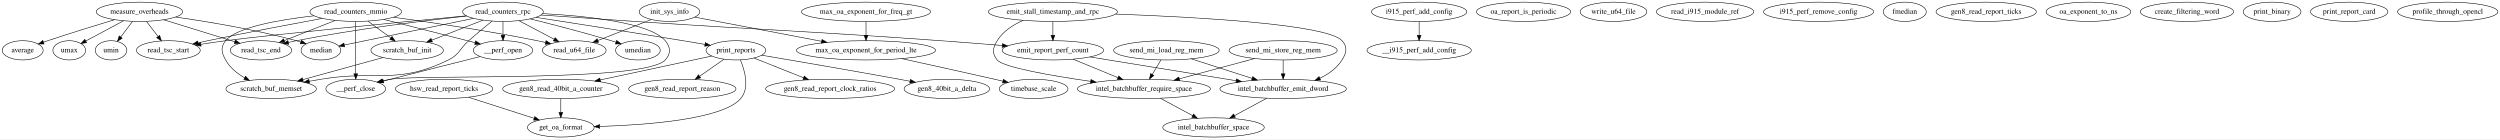
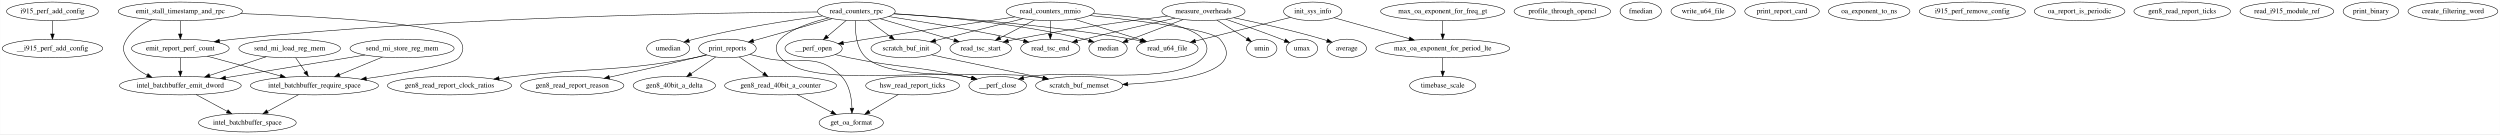
- <svg xmlns="http://www.w3.org/2000/svg" width="4669pt" height="260pt" viewBox="0.00 0.00 4668.94 260.00">
+ <svg xmlns="http://www.w3.org/2000/svg" width="4848pt" height="260pt" viewBox="0.00 0.00 4847.58 260.00">
  <g id="graph0" class="graph" transform="scale(1 1) rotate(0) translate(4 256)">
-     <polygon fill="white" stroke="none" points="-4,4 -4,-256 4664.94,-256 4664.94,4 -4,4" />
+     <polygon fill="white" stroke="none" points="-4,4 -4,-256 4843.58,-256 4843.58,4 -4,4" />
    <g id="node1" class="node">
-       <ellipse fill="none" stroke="black" cx="935.347" cy="-234" rx="75.287" ry="18" />
-       <text text-anchor="middle" x="935.347" y="-230.3" font-family="Times,serif" font-size="14.00">read_counters_rpc</text>
+       <ellipse fill="none" stroke="black" cx="97.491" cy="-234" rx="89.084" ry="18" />
+       <text text-anchor="middle" x="97.491" y="-230.3" font-family="Times,serif" font-size="14.00">i915_perf_add_config</text>
    </g>
    <g id="node2" class="node">
-       <ellipse fill="none" stroke="black" cx="310.347" cy="-162" rx="59.59" ry="18" />
-       <text text-anchor="middle" x="310.347" y="-158.3" font-family="Times,serif" font-size="14.00">read_tsc_start</text>
+       <ellipse fill="none" stroke="black" cx="97.491" cy="-162" rx="97.483" ry="18" />
+       <text text-anchor="middle" x="97.491" y="-158.3" font-family="Times,serif" font-size="14.00">__i915_perf_add_config</text>
    </g>
    <g id="edge1" class="edge">
-       <path fill="none" stroke="black" d="M866.79,-226.464C746.593,-214.925 502.505,-191.113 417.347,-180 402.42,-178.052 386.368,-175.661 371.355,-173.293" />
-       <polygon fill="black" stroke="black" points="371.58,-169.785 361.153,-171.664 370.476,-176.697 371.58,-169.785" />
+       <path fill="none" stroke="black" d="M97.491,-215.697C97.491,-207.983 97.491,-198.712 97.491,-190.112" />
+       <polygon fill="black" stroke="black" points="100.991,-190.104 97.491,-180.104 93.991,-190.104 100.991,-190.104" />
    </g>
    <g id="node3" class="node">
-       <ellipse fill="none" stroke="black" cx="660.347" cy="-90" rx="55.79" ry="18" />
-       <text text-anchor="middle" x="660.347" y="-86.3" font-family="Times,serif" font-size="14.00">__perf_close</text>
+       <ellipse fill="none" stroke="black" cx="605.491" cy="-90" rx="124.278" ry="18" />
+       <text text-anchor="middle" x="605.491" y="-86.3" font-family="Times,serif" font-size="14.00">intel_batchbuffer_require_space</text>
+     </g>
+     <g id="node4" class="node">
+       <ellipse fill="none" stroke="black" cx="475.491" cy="-18" rx="94.783" ry="18" />
+       <text text-anchor="middle" x="475.491" y="-14.3" font-family="Times,serif" font-size="14.00">intel_batchbuffer_space</text>
    </g>
    <g id="edge2" class="edge">
-       <path fill="none" stroke="black" d="M1009.71,-230.596C1089.82,-226.255 1209.7,-214.088 1238.35,-180 1248.64,-167.75 1249.26,-155.703 1238.35,-144 1199.38,-102.205 781.73,-117.269 725.347,-108 720.367,-107.181 715.214,-106.154 710.088,-105.011" />
-       <polygon fill="black" stroke="black" points="710.855,-101.596 700.318,-102.698 709.242,-108.408 710.855,-101.596" />
-     </g>
-     <g id="node4" class="node">
-       <ellipse fill="none" stroke="black" cx="595.347" cy="-162" rx="37.093" ry="18" />
-       <text text-anchor="middle" x="595.347" y="-158.3" font-family="Times,serif" font-size="14.00">median</text>
+       <path fill="none" stroke="black" d="M574.683,-72.411C556.664,-62.708 533.743,-50.366 514.475,-39.992" />
+       <polygon fill="black" stroke="black" points="516.094,-36.888 505.63,-35.228 512.775,-43.051 516.094,-36.888" />
+     </g>
+     <g id="node5" class="node">
+       <ellipse fill="none" stroke="black" cx="1509.49" cy="-90" rx="108.581" ry="18" />
+       <text text-anchor="middle" x="1509.49" y="-86.3" font-family="Times,serif" font-size="14.00">gen8_read_40bit_a_counter</text>
+     </g>
+     <g id="node6" class="node">
+       <ellipse fill="none" stroke="black" cx="1646.49" cy="-18" rx="62.289" ry="18" />
+       <text text-anchor="middle" x="1646.49" y="-14.3" font-family="Times,serif" font-size="14.00">get_oa_format</text>
    </g>
    <g id="edge3" class="edge">
-       <path fill="none" stroke="black" d="M880.342,-221.675C813.045,-207.82 700.488,-184.647 638.891,-171.965" />
-       <polygon fill="black" stroke="black" points="639.594,-168.536 629.094,-169.948 638.182,-175.393 639.594,-168.536" />
-     </g>
-     <g id="node5" class="node">
-       <ellipse fill="none" stroke="black" cx="1068.35" cy="-162" rx="59.59" ry="18" />
-       <text text-anchor="middle" x="1068.35" y="-158.3" font-family="Times,serif" font-size="14.00">read_u64_file</text>
+       <path fill="none" stroke="black" d="M1541.27,-72.765C1561.23,-62.562 1587.11,-49.339 1608.21,-38.559" />
+       <polygon fill="black" stroke="black" points="1609.92,-41.619 1617.23,-33.952 1606.73,-35.386 1609.92,-41.619" />
+     </g>
+     <g id="node7" class="node">
+       <ellipse fill="none" stroke="black" cx="1752.49" cy="-162" rx="67.688" ry="18" />
+       <text text-anchor="middle" x="1752.49" y="-158.3" font-family="Times,serif" font-size="14.00">scratch_buf_init</text>
+     </g>
+     <g id="node8" class="node">
+       <ellipse fill="none" stroke="black" cx="2088.49" cy="-90" rx="84.485" ry="18" />
+       <text text-anchor="middle" x="2088.49" y="-86.3" font-family="Times,serif" font-size="14.00">scratch_buf_memset</text>
    </g>
    <g id="edge4" class="edge">
-       <path fill="none" stroke="black" d="M965.194,-217.291C984.675,-207.038 1010.26,-193.573 1031.07,-182.618" />
-       <polygon fill="black" stroke="black" points="1032.75,-185.692 1039.97,-177.938 1029.49,-179.498 1032.75,-185.692" />
-     </g>
-     <g id="node6" class="node">
-       <ellipse fill="none" stroke="black" cx="1187.35" cy="-162" rx="41.693" ry="18" />
-       <text text-anchor="middle" x="1187.35" y="-158.3" font-family="Times,serif" font-size="14.00">umedian</text>
+       <path fill="none" stroke="black" d="M1802.34,-149.708C1811.05,-147.776 1820.03,-145.809 1828.49,-144 1892.93,-130.227 1966.52,-115.3 2018.93,-104.808" />
+       <polygon fill="black" stroke="black" points="2019.67,-108.229 2028.79,-102.836 2018.3,-101.365 2019.67,-108.229" />
+     </g>
+     <g id="node9" class="node">
+       <ellipse fill="none" stroke="black" cx="345.491" cy="-90" rx="118.079" ry="18" />
+       <text text-anchor="middle" x="345.491" y="-86.3" font-family="Times,serif" font-size="14.00">intel_batchbuffer_emit_dword</text>
    </g>
    <g id="edge5" class="edge">
-       <path fill="none" stroke="black" d="M986.265,-220.706C1027.28,-210.548 1086.31,-195.351 1137.35,-180 1140.28,-179.117 1143.3,-178.175 1146.34,-177.205" />
-       <polygon fill="black" stroke="black" points="1147.57,-180.483 1155.98,-174.044 1145.39,-173.831 1147.57,-180.483" />
-     </g>
-     <g id="node7" class="node">
-       <ellipse fill="none" stroke="black" cx="1962.35" cy="-162" rx="94.783" ry="18" />
-       <text text-anchor="middle" x="1962.35" y="-158.3" font-family="Times,serif" font-size="14.00">emit_report_perf_count</text>
+       <path fill="none" stroke="black" d="M375.971,-72.588C393.981,-62.89 416.973,-50.51 436.32,-40.092" />
+       <polygon fill="black" stroke="black" points="438.058,-43.132 445.203,-35.309 434.739,-36.968 438.058,-43.132" />
+     </g>
+     <g id="node10" class="node">
+       <ellipse fill="none" stroke="black" cx="2329.49" cy="-234" rx="80.686" ry="18" />
+       <text text-anchor="middle" x="2329.49" y="-230.3" font-family="Times,serif" font-size="14.00">measure_overheads</text>
+     </g>
+     <g id="node11" class="node">
+       <ellipse fill="none" stroke="black" cx="1897.49" cy="-162" rx="59.59" ry="18" />
+       <text text-anchor="middle" x="1897.49" y="-158.3" font-family="Times,serif" font-size="14.00">read_tsc_start</text>
    </g>
    <g id="edge6" class="edge">
-       <path fill="none" stroke="black" d="M1006.36,-227.951C1055.27,-224.504 1121.74,-219.877 1180.35,-216 1434.52,-199.184 1498.28,-198.277 1752.35,-180 1790.11,-177.283 1831.67,-173.984 1867.79,-171.017" />
-       <polygon fill="black" stroke="black" points="1868.14,-174.5 1877.82,-170.19 1867.57,-167.524 1868.14,-174.5" />
-     </g>
-     <g id="node8" class="node">
-       <ellipse fill="none" stroke="black" cx="756.347" cy="-162" rx="67.688" ry="18" />
-       <text text-anchor="middle" x="756.347" y="-158.3" font-family="Times,serif" font-size="14.00">scratch_buf_init</text>
+       <path fill="none" stroke="black" d="M2259.9,-224.868C2186.58,-215.827 2067.9,-199.848 1966.49,-180 1961.47,-179.018 1956.27,-177.909 1951.08,-176.739" />
+       <polygon fill="black" stroke="black" points="1951.68,-173.286 1941.15,-174.432 1950.1,-180.104 1951.68,-173.286" />
+     </g>
+     <g id="node12" class="node">
+       <ellipse fill="none" stroke="black" cx="2442.49" cy="-162" rx="29.497" ry="18" />
+       <text text-anchor="middle" x="2442.49" y="-158.3" font-family="Times,serif" font-size="14.00">umin</text>
    </g>
    <g id="edge7" class="edge">
-       <path fill="none" stroke="black" d="M897.822,-218.326C870.099,-207.484 832.193,-192.661 802.595,-181.086" />
-       <polygon fill="black" stroke="black" points="803.491,-177.678 792.903,-177.296 800.941,-184.198 803.491,-177.678" />
-     </g>
-     <g id="node9" class="node">
-       <ellipse fill="none" stroke="black" cx="935.347" cy="-162" rx="55.491" ry="18" />
-       <text text-anchor="middle" x="935.347" y="-158.3" font-family="Times,serif" font-size="14.00">__perf_open</text>
+       <path fill="none" stroke="black" d="M2355.42,-216.941C2372.84,-206.148 2395.81,-191.916 2413.79,-180.781" />
+       <polygon fill="black" stroke="black" points="2416.02,-183.517 2422.68,-175.275 2412.33,-177.566 2416.02,-183.517" />
+     </g>
+     <g id="node13" class="node">
+       <ellipse fill="none" stroke="black" cx="2144.49" cy="-162" rx="37.093" ry="18" />
+       <text text-anchor="middle" x="2144.49" y="-158.3" font-family="Times,serif" font-size="14.00">median</text>
    </g>
    <g id="edge8" class="edge">
-       <path fill="none" stroke="black" d="M935.347,-215.697C935.347,-207.983 935.347,-198.712 935.347,-190.112" />
-       <polygon fill="black" stroke="black" points="938.847,-190.104 935.347,-180.104 931.847,-190.104 938.847,-190.104" />
-     </g>
-     <g id="node10" class="node">
-       <ellipse fill="none" stroke="black" cx="502.347" cy="-90" rx="84.485" ry="18" />
-       <text text-anchor="middle" x="502.347" y="-86.3" font-family="Times,serif" font-size="14.00">scratch_buf_memset</text>
+       <path fill="none" stroke="black" d="M2290.26,-218.155C2258.48,-206.132 2213.99,-189.296 2182.54,-177.395" />
+       <polygon fill="black" stroke="black" points="2183.41,-173.983 2172.82,-173.717 2180.93,-180.53 2183.41,-173.983" />
+     </g>
+     <g id="node14" class="node">
+       <ellipse fill="none" stroke="black" cx="2520.49" cy="-162" rx="30.595" ry="18" />
+       <text text-anchor="middle" x="2520.49" y="-158.3" font-family="Times,serif" font-size="14.00">umax</text>
    </g>
    <g id="edge9" class="edge">
-       <path fill="none" stroke="black" d="M914.878,-216.63C902.17,-206.325 885.6,-192.628 871.347,-180 853.933,-164.572 854.252,-154.208 833.347,-144 737.214,-97.058 700.867,-125.621 595.347,-108 588.279,-106.82 580.917,-105.548 573.567,-104.249" />
-       <polygon fill="black" stroke="black" points="574.04,-100.779 563.581,-102.469 572.811,-107.67 574.04,-100.779" />
-     </g>
-     <g id="node11" class="node">
-       <ellipse fill="none" stroke="black" cx="483.347" cy="-162" rx="57.391" ry="18" />
-       <text text-anchor="middle" x="483.347" y="-158.3" font-family="Times,serif" font-size="14.00">read_tsc_end</text>
+       <path fill="none" stroke="black" d="M2372.72,-218.652C2403.06,-208.381 2444.48,-193.955 2480.49,-180 2482.69,-179.149 2484.94,-178.252 2487.21,-177.334" />
+       <polygon fill="black" stroke="black" points="2488.58,-180.557 2496.48,-173.5 2485.9,-174.088 2488.58,-180.557" />
+     </g>
+     <g id="node15" class="node">
+       <ellipse fill="none" stroke="black" cx="2607.49" cy="-162" rx="38.194" ry="18" />
+       <text text-anchor="middle" x="2607.49" y="-158.3" font-family="Times,serif" font-size="14.00">average</text>
    </g>
    <g id="edge10" class="edge">
-       <path fill="none" stroke="black" d="M867.317,-226.068C789.896,-217.622 659.853,-201.743 549.347,-180 544.59,-179.064 539.666,-177.992 534.749,-176.852" />
-       <polygon fill="black" stroke="black" points="535.265,-173.377 524.724,-174.438 533.626,-180.182 535.265,-173.377" />
-     </g>
-     <g id="node12" class="node">
-       <ellipse fill="none" stroke="black" cx="1370.35" cy="-162" rx="55.79" ry="18" />
-       <text text-anchor="middle" x="1370.35" y="-158.3" font-family="Times,serif" font-size="14.00">print_reports</text>
+       <path fill="none" stroke="black" d="M2388.39,-221.549C2435.37,-211.92 2502.67,-197.023 2560.49,-180 2563.39,-179.145 2566.38,-178.208 2569.37,-177.227" />
+       <polygon fill="black" stroke="black" points="2570.51,-180.535 2578.84,-173.988 2568.25,-173.911 2570.51,-180.535" />
+     </g>
+     <g id="node16" class="node">
+       <ellipse fill="none" stroke="black" cx="2032.49" cy="-162" rx="57.391" ry="18" />
+       <text text-anchor="middle" x="2032.49" y="-158.3" font-family="Times,serif" font-size="14.00">read_tsc_end</text>
    </g>
    <g id="edge11" class="edge">
-       <path fill="none" stroke="black" d="M997.007,-223.531C1064.43,-213.118 1175.64,-195.765 1271.35,-180 1284.65,-177.809 1298.94,-175.391 1312.42,-173.084" />
-       <polygon fill="black" stroke="black" points="1313.27,-176.489 1322.53,-171.346 1312.08,-169.59 1313.27,-176.489" />
+       <path fill="none" stroke="black" d="M2274.32,-220.774C2227.46,-210.287 2158.46,-194.6 2098.49,-180 2094.1,-178.932 2089.56,-177.805 2085,-176.66" />
+       <polygon fill="black" stroke="black" points="2085.61,-173.203 2075.05,-174.14 2083.89,-179.988 2085.61,-173.203" />
+     </g>
+     <g id="node17" class="node">
+       <ellipse fill="none" stroke="black" cx="2793.49" cy="-162" rx="129.977" ry="18" />
+       <text text-anchor="middle" x="2793.49" y="-158.3" font-family="Times,serif" font-size="14.00">max_oa_exponent_for_period_lte</text>
+     </g>
+     <g id="node18" class="node">
+       <ellipse fill="none" stroke="black" cx="2793.49" cy="-90" rx="64.189" ry="18" />
+       <text text-anchor="middle" x="2793.49" y="-86.3" font-family="Times,serif" font-size="14.00">timebase_scale</text>
+     </g>
+     <g id="edge12" class="edge">
+       <path fill="none" stroke="black" d="M2793.49,-143.697C2793.49,-135.983 2793.49,-126.712 2793.49,-118.112" />
+       <polygon fill="black" stroke="black" points="2796.99,-118.104 2793.49,-108.104 2789.99,-118.104 2796.99,-118.104" />
+     </g>
+     <g id="node19" class="node">
+       <ellipse fill="none" stroke="black" cx="2541.49" cy="-234" rx="56.59" ry="18" />
+       <text text-anchor="middle" x="2541.49" y="-230.3" font-family="Times,serif" font-size="14.00">init_sys_info</text>
+     </g>
+     <g id="edge13" class="edge">
+       <path fill="none" stroke="black" d="M2582.54,-221.597C2622.04,-210.625 2682.39,-193.862 2728.43,-181.071" />
+       <polygon fill="black" stroke="black" points="2729.63,-184.373 2738.33,-178.324 2727.75,-177.628 2729.63,-184.373" />
+     </g>
+     <g id="node20" class="node">
+       <ellipse fill="none" stroke="black" cx="2259.49" cy="-162" rx="59.59" ry="18" />
+       <text text-anchor="middle" x="2259.49" y="-158.3" font-family="Times,serif" font-size="14.00">read_u64_file</text>
+     </g>
+     <g id="edge14" class="edge">
+       <path fill="none" stroke="black" d="M2498.35,-222.292C2448.82,-209.998 2367.5,-189.811 2313.73,-176.463" />
+       <polygon fill="black" stroke="black" points="2314.57,-173.066 2304.02,-174.053 2312.88,-179.859 2314.57,-173.066" />
+     </g>
+     <g id="node21" class="node">
+       <ellipse fill="none" stroke="black" cx="557.491" cy="-162" rx="98.583" ry="18" />
+       <text text-anchor="middle" x="557.491" y="-158.3" font-family="Times,serif" font-size="14.00">send_mi_load_reg_mem</text>
+     </g>
+     <g id="edge16" class="edge">
+       <path fill="none" stroke="black" d="M569.111,-144.055C574.746,-135.837 581.635,-125.791 587.896,-116.66" />
+       <polygon fill="black" stroke="black" points="590.877,-118.502 593.645,-108.275 585.104,-114.543 590.877,-118.502" />
+     </g>
+     <g id="edge15" class="edge">
+       <path fill="none" stroke="black" d="M512.012,-145.983C480.01,-135.416 436.94,-121.195 402.62,-109.863" />
+       <polygon fill="black" stroke="black" points="403.324,-106.41 392.731,-106.598 401.13,-113.057 403.324,-106.41" />
+     </g>
+     <g id="node22" class="node">
+       <ellipse fill="none" stroke="black" cx="1765.49" cy="-90" rx="90.984" ry="18" />
+       <text text-anchor="middle" x="1765.49" y="-86.3" font-family="Times,serif" font-size="14.00">hsw_read_report_ticks</text>
+     </g>
+     <g id="edge17" class="edge">
+       <path fill="none" stroke="black" d="M1737.89,-72.765C1721.17,-62.928 1699.67,-50.285 1681.73,-39.73" />
+       <polygon fill="black" stroke="black" points="1683.11,-36.48 1672.72,-34.427 1679.56,-42.514 1683.11,-36.48" />
+     </g>
+     <g id="node23" class="node">
+       <ellipse fill="none" stroke="black" cx="1406.49" cy="-162" rx="55.79" ry="18" />
+       <text text-anchor="middle" x="1406.49" y="-158.3" font-family="Times,serif" font-size="14.00">print_reports</text>
+     </g>
+     <g id="edge22" class="edge">
+       <path fill="none" stroke="black" d="M1429.35,-145.465C1443.12,-136.104 1460.9,-124.021 1476.22,-113.614" />
+       <polygon fill="black" stroke="black" points="1478.59,-116.23 1484.9,-107.714 1474.66,-110.44 1478.59,-116.23" />
+     </g>
+     <g id="edge19" class="edge">
+       <path fill="none" stroke="black" d="M1449.8,-150.452C1458.63,-148.31 1467.86,-146.077 1476.49,-144 1543.57,-127.859 1579.29,-157.36 1627.49,-108 1643.23,-91.882 1647.33,-66.106 1647.88,-46.433" />
+       <polygon fill="black" stroke="black" points="1651.38,-46.227 1647.86,-36.231 1644.38,-46.236 1651.38,-46.227" />
+     </g>
+     <g id="node24" class="node">
+       <ellipse fill="none" stroke="black" cx="867.491" cy="-90" rx="120.479" ry="18" />
+       <text text-anchor="middle" x="867.491" y="-86.3" font-family="Times,serif" font-size="14.00">gen8_read_report_clock_ratios</text>
+     </g>
+     <g id="edge18" class="edge">
+       <path fill="none" stroke="black" d="M1366.42,-149.333C1358.54,-147.329 1350.29,-145.433 1342.49,-144 1190.43,-116.069 1150.04,-126.102 996.491,-108 985.842,-106.745 974.707,-105.37 963.632,-103.964" />
+       <polygon fill="black" stroke="black" points="963.857,-100.465 953.494,-102.667 962.968,-107.408 963.857,-100.465" />
    </g>
    <g id="node25" class="node">
-       <ellipse fill="none" stroke="black" cx="2392.35" cy="-90" rx="118.079" ry="18" />
-       <text text-anchor="middle" x="2392.35" y="-86.3" font-family="Times,serif" font-size="14.00">intel_batchbuffer_emit_dword</text>
+       <ellipse fill="none" stroke="black" cx="1105.49" cy="-90" rx="100.182" ry="18" />
+       <text text-anchor="middle" x="1105.49" y="-86.3" font-family="Times,serif" font-size="14.00">gen8_read_report_reason</text>
+     </g>
+     <g id="edge20" class="edge">
+       <path fill="none" stroke="black" d="M1365.24,-149.785C1357.69,-147.805 1349.86,-145.802 1342.49,-144 1287.24,-130.49 1224.41,-116.501 1177.32,-106.289" />
+       <polygon fill="black" stroke="black" points="1178.04,-102.863 1167.53,-104.169 1176.56,-109.704 1178.04,-102.863" />
+     </g>
+     <g id="node26" class="node">
+       <ellipse fill="none" stroke="black" cx="1303.49" cy="-90" rx="79.886" ry="18" />
+       <text text-anchor="middle" x="1303.49" y="-86.3" font-family="Times,serif" font-size="14.00">gen8_40bit_a_delta</text>
+     </g>
+     <g id="edge21" class="edge">
+       <path fill="none" stroke="black" d="M1383.63,-145.465C1369.53,-135.881 1351.23,-123.442 1335.67,-112.872" />
+       <polygon fill="black" stroke="black" points="1337.6,-109.948 1327.36,-107.222 1333.66,-115.737 1337.6,-109.948" />
+     </g>
+     <g id="node27" class="node">
+       <ellipse fill="none" stroke="black" cx="775.491" cy="-162" rx="100.983" ry="18" />
+       <text text-anchor="middle" x="775.491" y="-158.3" font-family="Times,serif" font-size="14.00">send_mi_store_reg_mem</text>
+     </g>
+     <g id="edge23" class="edge">
+       <path fill="none" stroke="black" d="M737.34,-145.291C712.753,-135.167 680.562,-121.911 654.142,-111.033" />
+       <polygon fill="black" stroke="black" points="655.274,-107.714 644.695,-107.142 652.609,-114.186 655.274,-107.714" />
+     </g>
+     <g id="edge24" class="edge">
+       <path fill="none" stroke="black" d="M703.519,-149.284C629.119,-137.172 512.898,-118.252 433.178,-105.275" />
+       <polygon fill="black" stroke="black" points="433.588,-101.795 423.156,-103.643 432.464,-108.704 433.588,-101.795" />
+     </g>
+     <g id="node28" class="node">
+       <ellipse fill="none" stroke="black" cx="345.491" cy="-234" rx="120.479" ry="18" />
+       <text text-anchor="middle" x="345.491" y="-230.3" font-family="Times,serif" font-size="14.00">emit_stall_timestamp_and_rpc</text>
    </g>
    <g id="edge27" class="edge">
-       <path fill="none" stroke="black" d="M2031.71,-149.653C2043.28,-147.763 2055.15,-145.825 2066.35,-144 2147.09,-130.837 2239.09,-115.884 2304.72,-105.224" />
-       <polygon fill="black" stroke="black" points="2305.31,-108.675 2314.62,-103.617 2304.19,-101.766 2305.31,-108.675" />
-     </g>
-     <g id="node26" class="node">
-       <ellipse fill="none" stroke="black" cx="2132.35" cy="-90" rx="124.278" ry="18" />
-       <text text-anchor="middle" x="2132.35" y="-86.3" font-family="Times,serif" font-size="14.00">intel_batchbuffer_require_space</text>
+       <path fill="none" stroke="black" d="M462.579,-229.704C612.857,-224.242 857.651,-210.706 885.491,-180 896.238,-168.147 895.699,-156.321 885.491,-144 873.786,-129.871 781.632,-114.321 706.192,-103.74" />
+       <polygon fill="black" stroke="black" points="706.526,-100.253 696.14,-102.346 705.564,-107.187 706.526,-100.253" />
+     </g>
+     <g id="edge26" class="edge">
+       <path fill="none" stroke="black" d="M290.137,-217.906C271.362,-209.853 252.397,-197.797 241.491,-180 233.132,-166.357 233.132,-157.643 241.491,-144 250.652,-129.05 265.5,-118.152 281.144,-110.274" />
+       <polygon fill="black" stroke="black" points="282.811,-113.359 290.41,-105.977 279.866,-107.009 282.811,-113.359" />
+     </g>
+     <g id="node29" class="node">
+       <ellipse fill="none" stroke="black" cx="345.491" cy="-162" rx="94.783" ry="18" />
+       <text text-anchor="middle" x="345.491" y="-158.3" font-family="Times,serif" font-size="14.00">emit_report_perf_count</text>
+     </g>
+     <g id="edge25" class="edge">
+       <path fill="none" stroke="black" d="M345.491,-215.697C345.491,-207.983 345.491,-198.712 345.491,-190.112" />
+       <polygon fill="black" stroke="black" points="348.991,-190.104 345.491,-180.104 341.991,-190.104 348.991,-190.104" />
+     </g>
+     <g id="edge47" class="edge">
+       <path fill="none" stroke="black" d="M397.793,-146.919C438.601,-135.932 495.542,-120.602 539.486,-108.771" />
+       <polygon fill="black" stroke="black" points="540.474,-112.129 549.22,-106.15 538.654,-105.37 540.474,-112.129" />
+     </g>
+     <g id="edge48" class="edge">
+       <path fill="none" stroke="black" d="M345.491,-143.697C345.491,-135.983 345.491,-126.712 345.491,-118.112" />
+       <polygon fill="black" stroke="black" points="348.991,-118.104 345.491,-108.104 341.991,-118.104 348.991,-118.104" />
+     </g>
+     <g id="node30" class="node">
+       <ellipse fill="none" stroke="black" cx="1656.49" cy="-234" rx="75.287" ry="18" />
+       <text text-anchor="middle" x="1656.49" y="-230.3" font-family="Times,serif" font-size="14.00">read_counters_rpc</text>
+     </g>
+     <g id="edge30" class="edge">
+       <path fill="none" stroke="black" d="M1678.76,-216.765C1691.6,-207.4 1707.93,-195.49 1721.96,-185.261" />
+       <polygon fill="black" stroke="black" points="1724.33,-187.867 1730.35,-179.147 1720.2,-182.211 1724.33,-187.867" />
+     </g>
+     <g id="edge31" class="edge">
+       <path fill="none" stroke="black" d="M1654.75,-215.723C1653.74,-195.365 1655.59,-162.036 1675.49,-144 1728.52,-95.947 1924.7,-118.44 1995.49,-108 2002.83,-106.918 2010.48,-105.688 2018.09,-104.396" />
+       <polygon fill="black" stroke="black" points="2018.8,-107.825 2028.06,-102.669 2017.61,-100.928 2018.8,-107.825" />
+     </g>
+     <g id="edge38" class="edge">
+       <path fill="none" stroke="black" d="M1702.39,-219.669C1743.44,-207.745 1803.54,-190.29 1846.17,-177.908" />
+       <polygon fill="black" stroke="black" points="1847.16,-181.262 1855.79,-175.112 1845.21,-174.54 1847.16,-181.262" />
+     </g>
+     <g id="edge34" class="edge">
+       <path fill="none" stroke="black" d="M1729.77,-229.48C1818.21,-224.03 1970.96,-210.76 2098.49,-180 2101.46,-179.284 2104.5,-178.436 2107.53,-177.506" />
+       <polygon fill="black" stroke="black" points="2108.71,-180.802 2117.09,-174.32 2106.49,-174.161 2108.71,-180.802" />
+     </g>
+     <g id="edge29" class="edge">
+       <path fill="none" stroke="black" d="M1719.13,-223.849C1781.95,-214.306 1881.33,-198.215 1966.49,-180 1971.16,-179.001 1976,-177.894 1980.84,-176.738" />
+       <polygon fill="black" stroke="black" points="1981.84,-180.097 1990.72,-174.316 1980.17,-173.299 1981.84,-180.097" />
+     </g>
+     <g id="edge32" class="edge">
+       <path fill="none" stroke="black" d="M1729.05,-229.089C1832.19,-222.785 2026.83,-208.136 2190.49,-180 2195.81,-179.086 2201.33,-177.987 2206.82,-176.794" />
+       <polygon fill="black" stroke="black" points="2207.65,-180.194 2216.63,-174.565 2206.1,-173.369 2207.65,-180.194" />
    </g>
    <g id="edge28" class="edge">
-       <path fill="none" stroke="black" d="M2000.08,-145.465C2024.73,-135.313 2057.17,-121.957 2083.75,-111.012" />
-       <polygon fill="black" stroke="black" points="2085.33,-114.143 2093.25,-107.099 2082.67,-107.67 2085.33,-114.143" />
-     </g>
-     <g id="edge13" class="edge">
-       <path fill="none" stroke="black" d="M711.229,-148.566C669.526,-137.073 607.288,-119.921 561.595,-107.328" />
-       <polygon fill="black" stroke="black" points="562.389,-103.917 551.818,-104.634 560.529,-110.665 562.389,-103.917" />
-     </g>
-     <g id="edge12" class="edge">
-       <path fill="none" stroke="black" d="M892.686,-150.347C850.237,-139.721 783.252,-122.879 725.347,-108 721.036,-106.892 716.566,-105.737 712.081,-104.573" />
-       <polygon fill="black" stroke="black" points="712.851,-101.157 702.292,-102.027 711.088,-107.932 712.851,-101.157" />
-     </g>
-     <g id="node14" class="node">
-       <ellipse fill="none" stroke="black" cx="1043.35" cy="-18" rx="62.289" ry="18" />
-       <text text-anchor="middle" x="1043.35" y="-14.3" font-family="Times,serif" font-size="14.00">get_oa_format</text>
-     </g>
-     <g id="edge25" class="edge">
-       <path fill="none" stroke="black" d="M1378.67,-144.063C1387.01,-124.348 1396.4,-91.952 1379.35,-72 1346.18,-33.189 1204.54,-22.627 1116.08,-19.86" />
-       <polygon fill="black" stroke="black" points="1115.93,-16.354 1105.84,-19.566 1115.73,-23.351 1115.93,-16.354" />
-     </g>
-     <g id="node19" class="node">
-       <ellipse fill="none" stroke="black" cx="1270.35" cy="-90" rx="100.182" ry="18" />
-       <text text-anchor="middle" x="1270.35" y="-86.3" font-family="Times,serif" font-size="14.00">gen8_read_report_reason</text>
-     </g>
-     <g id="edge21" class="edge">
-       <path fill="none" stroke="black" d="M1348.15,-145.465C1334.78,-136.104 1317.52,-124.021 1302.65,-113.614" />
-       <polygon fill="black" stroke="black" points="1304.42,-110.581 1294.22,-107.714 1300.41,-116.316 1304.42,-110.581" />
-     </g>
-     <g id="node20" class="node">
-       <ellipse fill="none" stroke="black" cx="1546.35" cy="-90" rx="120.479" ry="18" />
-       <text text-anchor="middle" x="1546.35" y="-86.3" font-family="Times,serif" font-size="14.00">gen8_read_report_clock_ratios</text>
-     </g>
-     <g id="edge22" class="edge">
-       <path fill="none" stroke="black" d="M1404.28,-147.503C1430.51,-137.071 1467.2,-122.478 1496.73,-110.735" />
-       <polygon fill="black" stroke="black" points="1498.04,-113.98 1506.04,-107.032 1495.45,-107.476 1498.04,-113.98" />
-     </g>
-     <g id="node21" class="node">
-       <ellipse fill="none" stroke="black" cx="1764.35" cy="-90" rx="79.886" ry="18" />
-       <text text-anchor="middle" x="1764.35" y="-86.3" font-family="Times,serif" font-size="14.00">gen8_40bit_a_delta</text>
-     </g>
-     <g id="edge23" class="edge">
-       <path fill="none" stroke="black" d="M1418.73,-152.849C1478.91,-142.65 1584.8,-124.513 1675.35,-108 1681.9,-106.805 1688.71,-105.541 1695.53,-104.263" />
-       <polygon fill="black" stroke="black" points="1696.31,-107.678 1705.49,-102.386 1695.01,-100.799 1696.31,-107.678" />
-     </g>
-     <g id="node22" class="node">
-       <ellipse fill="none" stroke="black" cx="1043.35" cy="-90" rx="108.581" ry="18" />
-       <text text-anchor="middle" x="1043.35" y="-86.3" font-family="Times,serif" font-size="14.00">gen8_read_40bit_a_counter</text>
-     </g>
-     <g id="edge24" class="edge">
-       <path fill="none" stroke="black" d="M1325.22,-151.34C1271.5,-139.841 1181.04,-120.477 1117.11,-106.79" />
-       <polygon fill="black" stroke="black" points="1117.6,-103.315 1107.08,-104.644 1116.13,-110.16 1117.6,-103.315" />
-     </g>
-     <g id="node13" class="node">
-       <ellipse fill="none" stroke="black" cx="825.347" cy="-90" rx="90.984" ry="18" />
-       <text text-anchor="middle" x="825.347" y="-86.3" font-family="Times,serif" font-size="14.00">hsw_read_report_ticks</text>
-     </g>
-     <g id="edge14" class="edge">
-       <path fill="none" stroke="black" d="M871.047,-74.326C906.92,-62.807 956.792,-46.793 993.653,-34.957" />
-       <polygon fill="black" stroke="black" points="994.753,-38.279 1003.2,-31.89 992.613,-31.615 994.753,-38.279" />
-     </g>
-     <g id="node15" class="node">
-       <ellipse fill="none" stroke="black" cx="256.347" cy="-234" rx="80.686" ry="18" />
-       <text text-anchor="middle" x="256.347" y="-230.3" font-family="Times,serif" font-size="14.00">measure_overheads</text>
-     </g>
-     <g id="edge16" class="edge">
-       <path fill="none" stroke="black" d="M269.418,-216.055C275.919,-207.629 283.902,-197.28 291.087,-187.966" />
-       <polygon fill="black" stroke="black" points="294.058,-189.845 297.395,-179.789 288.516,-185.569 294.058,-189.845" />
-     </g>
-     <g id="edge17" class="edge">
-       <path fill="none" stroke="black" d="M324.006,-224.195C383.878,-215.593 473.296,-200.759 549.347,-180 552.119,-179.243 554.959,-178.391 557.802,-177.481" />
-       <polygon fill="black" stroke="black" points="559.042,-180.756 567.381,-174.22 556.787,-174.129 559.042,-180.756" />
-     </g>
-     <g id="edge18" class="edge">
-       <path fill="none" stroke="black" d="M301.738,-219.003C340.145,-207.159 395.062,-190.224 434.436,-178.083" />
-       <polygon fill="black" stroke="black" points="435.567,-181.396 444.092,-175.105 433.504,-174.707 435.567,-181.396" />
-     </g>
-     <g id="node16" class="node">
-       <ellipse fill="none" stroke="black" cx="203.347" cy="-162" rx="29.497" ry="18" />
-       <text text-anchor="middle" x="203.347" y="-158.3" font-family="Times,serif" font-size="14.00">umin</text>
-     </g>
-     <g id="edge15" class="edge">
-       <path fill="none" stroke="black" d="M243.517,-216.055C236.882,-207.292 228.673,-196.451 221.409,-186.856" />
-       <polygon fill="black" stroke="black" points="224.159,-184.689 215.332,-178.829 218.578,-188.915 224.159,-184.689" />
-     </g>
-     <g id="node17" class="node">
-       <ellipse fill="none" stroke="black" cx="38.347" cy="-162" rx="38.194" ry="18" />
-       <text text-anchor="middle" x="38.347" y="-158.3" font-family="Times,serif" font-size="14.00">average</text>
-     </g>
-     <g id="edge19" class="edge">
-       <path fill="none" stroke="black" d="M209.71,-219.184C175.224,-208.814 127.188,-194.043 85.347,-180 82.647,-179.094 79.868,-178.141 77.073,-177.168" />
-       <polygon fill="black" stroke="black" points="78.202,-173.855 67.607,-173.821 75.868,-180.454 78.202,-173.855" />
-     </g>
-     <g id="node18" class="node">
-       <ellipse fill="none" stroke="black" cx="125.347" cy="-162" rx="30.595" ry="18" />
-       <text text-anchor="middle" x="125.347" y="-158.3" font-family="Times,serif" font-size="14.00">umax</text>
-     </g>
-     <g id="edge20" class="edge">
-       <path fill="none" stroke="black" d="M226.621,-217.116C205.578,-205.872 177.43,-190.831 156.15,-179.46" />
-       <polygon fill="black" stroke="black" points="157.669,-176.303 147.199,-174.677 154.37,-182.477 157.669,-176.303" />
+       <path fill="none" stroke="black" d="M1609.47,-219.834C1565.94,-207.646 1501.41,-189.579 1456.85,-177.101" />
+       <polygon fill="black" stroke="black" points="1457.68,-173.697 1447.1,-174.371 1455.79,-180.438 1457.68,-173.697" />
+     </g>
+     <g id="edge37" class="edge">
+       <path fill="none" stroke="black" d="M1581.06,-232.778C1390.75,-231.548 875.899,-224.057 449.491,-180 440.404,-179.061 430.904,-177.842 421.499,-176.487" />
+       <polygon fill="black" stroke="black" points="421.762,-172.987 411.354,-174.97 420.727,-179.91 421.762,-172.987" />
+     </g>
+     <g id="node31" class="node">
+       <ellipse fill="none" stroke="black" cx="1573.49" cy="-162" rx="55.491" ry="18" />
+       <text text-anchor="middle" x="1573.49" y="-158.3" font-family="Times,serif" font-size="14.00">__perf_open</text>
+     </g>
+     <g id="edge33" class="edge">
+       <path fill="none" stroke="black" d="M1636.82,-216.411C1625.92,-207.213 1612.2,-195.644 1600.32,-185.627" />
+       <polygon fill="black" stroke="black" points="1602.35,-182.76 1592.45,-178.988 1597.84,-188.111 1602.35,-182.76" />
+     </g>
+     <g id="node32" class="node">
+       <ellipse fill="none" stroke="black" cx="1291.49" cy="-162" rx="41.693" ry="18" />
+       <text text-anchor="middle" x="1291.49" y="-158.3" font-family="Times,serif" font-size="14.00">umedian</text>
+     </g>
+     <g id="edge35" class="edge">
+       <path fill="none" stroke="black" d="M1590.7,-225.072C1526.53,-216.605 1426.45,-201.441 1341.49,-180 1338.34,-179.204 1335.09,-178.301 1331.85,-177.337" />
+       <polygon fill="black" stroke="black" points="1332.79,-173.963 1322.2,-174.307 1330.69,-180.642 1332.79,-173.963" />
+     </g>
+     <g id="node33" class="node">
+       <ellipse fill="none" stroke="black" cx="1930.49" cy="-90" rx="55.79" ry="18" />
+       <text text-anchor="middle" x="1930.49" y="-86.3" font-family="Times,serif" font-size="14.00">__perf_close</text>
+     </g>
+     <g id="edge36" class="edge">
+       <path fill="none" stroke="black" d="M1602.45,-221.356C1547.95,-207.254 1476.28,-180.738 1509.49,-144 1562.81,-85.014 1787.24,-122.102 1865.49,-108 1870.26,-107.14 1875.2,-106.111 1880.12,-104.991" />
+       <polygon fill="black" stroke="black" points="1881.23,-108.324 1890.14,-102.589 1879.6,-101.517 1881.23,-108.324" />
    </g>
    <g id="edge49" class="edge">
-       <path fill="none" stroke="black" d="M1043.35,-71.697C1043.35,-63.983 1043.35,-54.712 1043.35,-46.112" />
-       <polygon fill="black" stroke="black" points="1046.85,-46.104 1043.35,-36.104 1039.85,-46.104 1046.85,-46.104" />
-     </g>
-     <g id="node23" class="node">
-       <ellipse fill="none" stroke="black" cx="1613.35" cy="-162" rx="129.977" ry="18" />
-       <text text-anchor="middle" x="1613.35" y="-158.3" font-family="Times,serif" font-size="14.00">max_oa_exponent_for_period_lte</text>
-     </g>
-     <g id="node24" class="node">
-       <ellipse fill="none" stroke="black" cx="1926.35" cy="-90" rx="64.189" ry="18" />
-       <text text-anchor="middle" x="1926.35" y="-86.3" font-family="Times,serif" font-size="14.00">timebase_scale</text>
-     </g>
-     <g id="edge26" class="edge">
-       <path fill="none" stroke="black" d="M1679.86,-146.525C1728.06,-135.984 1794.78,-121.287 1853.35,-108 1858.37,-106.86 1863.59,-105.665 1868.82,-104.461" />
-       <polygon fill="black" stroke="black" points="1869.9,-107.805 1878.85,-102.144 1868.32,-100.985 1869.9,-107.805" />
-     </g>
-     <g id="node28" class="node">
-       <ellipse fill="none" stroke="black" cx="2262.35" cy="-18" rx="94.783" ry="18" />
-       <text text-anchor="middle" x="2262.35" y="-14.3" font-family="Times,serif" font-size="14.00">intel_batchbuffer_space</text>
-     </g>
-     <g id="edge32" class="edge">
-       <path fill="none" stroke="black" d="M2361.87,-72.588C2343.86,-62.89 2320.86,-50.51 2301.52,-40.092" />
-       <polygon fill="black" stroke="black" points="2303.1,-36.968 2292.63,-35.309 2299.78,-43.132 2303.1,-36.968" />
+       <path fill="none" stroke="black" d="M1615.33,-150.113C1624.26,-147.951 1633.67,-145.796 1642.49,-144 1740.87,-123.975 1767.26,-128.725 1865.49,-108 1870.1,-107.028 1874.87,-105.939 1879.64,-104.796" />
+       <polygon fill="black" stroke="black" points="1880.5,-108.188 1889.37,-102.39 1878.82,-101.392 1880.5,-108.188" />
+     </g>
+     <g id="node34" class="node">
+       <ellipse fill="none" stroke="black" cx="2032.49" cy="-234" rx="85.585" ry="18" />
+       <text text-anchor="middle" x="2032.49" y="-230.3" font-family="Times,serif" font-size="14.00">read_counters_mmio</text>
+     </g>
+     <g id="edge45" class="edge">
+       <path fill="none" stroke="black" d="M1979.5,-219.751C1931.14,-207.663 1859.85,-189.839 1810.1,-177.402" />
+       <polygon fill="black" stroke="black" points="1810.69,-173.941 1800.14,-174.911 1808.99,-180.732 1810.69,-173.941" />
+     </g>
+     <g id="edge44" class="edge">
+       <path fill="none" stroke="black" d="M2109.1,-225.865C2201.14,-216.505 2345.29,-199.021 2361.49,-180 2415.71,-116.344 2281.67,-97.896 2182.8,-92.743" />
+       <polygon fill="black" stroke="black" points="2182.91,-89.244 2172.75,-92.258 2182.57,-96.236 2182.91,-89.244" />
+     </g>
+     <g id="edge42" class="edge">
+       <path fill="none" stroke="black" d="M2001.86,-217.116C1982.07,-206.856 1956.19,-193.434 1935.14,-182.524" />
+       <polygon fill="black" stroke="black" points="1936.65,-179.36 1926.16,-177.864 1933.42,-185.574 1936.65,-179.36" />
    </g>
    <g id="edge43" class="edge">
-       <path fill="none" stroke="black" d="M2163.15,-72.411C2181.17,-62.708 2204.09,-50.366 2223.36,-39.992" />
-       <polygon fill="black" stroke="black" points="2225.06,-43.051 2232.21,-35.228 2221.74,-36.888 2225.06,-43.051" />
-     </g>
-     <g id="node27" class="node">
-       <ellipse fill="none" stroke="black" cx="1962.35" cy="-234" rx="120.479" ry="18" />
-       <text text-anchor="middle" x="1962.35" y="-230.3" font-family="Times,serif" font-size="14.00">emit_stall_timestamp_and_rpc</text>
-     </g>
-     <g id="edge31" class="edge">
-       <path fill="none" stroke="black" d="M1962.35,-215.697C1962.35,-207.983 1962.35,-198.712 1962.35,-190.112" />
-       <polygon fill="black" stroke="black" points="1965.85,-190.104 1962.35,-180.104 1958.85,-190.104 1965.85,-190.104" />
-     </g>
-     <g id="edge30" class="edge">
-       <path fill="none" stroke="black" d="M2079.43,-229.704C2229.71,-224.242 2474.51,-210.706 2502.35,-180 2513.09,-168.147 2510.86,-157.548 2502.35,-144 2492.69,-128.627 2477.18,-117.609 2460.82,-109.751" />
-       <polygon fill="black" stroke="black" points="2462.24,-106.55 2451.68,-105.704 2459.4,-112.951 2462.24,-106.55" />
-     </g>
-     <g id="edge29" class="edge">
-       <path fill="none" stroke="black" d="M1906.99,-217.906C1888.22,-209.853 1869.25,-197.797 1858.35,-180 1849.99,-166.357 1848.16,-156.341 1858.35,-144 1869.72,-130.214 1959.02,-114.711 2032.63,-104.052" />
-       <polygon fill="black" stroke="black" points="2033.5,-107.463 2042.9,-102.581 2032.51,-100.534 2033.5,-107.463" />
-     </g>
-     <g id="node29" class="node">
-       <ellipse fill="none" stroke="black" cx="1613.35" cy="-234" rx="120.479" ry="18" />
-       <text text-anchor="middle" x="1613.35" y="-230.3" font-family="Times,serif" font-size="14.00">max_oa_exponent_for_freq_gt</text>
-     </g>
-     <g id="edge33" class="edge">
-       <path fill="none" stroke="black" d="M1613.35,-215.697C1613.35,-207.983 1613.35,-198.712 1613.35,-190.112" />
-       <polygon fill="black" stroke="black" points="1616.85,-190.104 1613.35,-180.104 1609.85,-190.104 1616.85,-190.104" />
-     </g>
-     <g id="node30" class="node">
-       <ellipse fill="none" stroke="black" cx="1246.35" cy="-234" rx="56.59" ry="18" />
-       <text text-anchor="middle" x="1246.35" y="-230.3" font-family="Times,serif" font-size="14.00">init_sys_info</text>
-     </g>
-     <g id="edge35" class="edge">
-       <path fill="none" stroke="black" d="M1212.03,-219.503C1183.77,-208.39 1143.5,-192.554 1112.78,-180.474" />
-       <polygon fill="black" stroke="black" points="1113.76,-177.097 1103.17,-176.694 1111.19,-183.611 1113.76,-177.097" />
-     </g>
-     <g id="edge34" class="edge">
-       <path fill="none" stroke="black" d="M1293.57,-223.992C1353.3,-212.601 1457.14,-192.795 1530.25,-178.849" />
-       <polygon fill="black" stroke="black" points="1531.19,-182.233 1540.36,-176.922 1529.88,-175.357 1531.19,-182.233" />
-     </g>
-     <g id="node31" class="node">
-       <ellipse fill="none" stroke="black" cx="660.347" cy="-234" rx="85.585" ry="18" />
-       <text text-anchor="middle" x="660.347" y="-230.3" font-family="Times,serif" font-size="14.00">read_counters_mmio</text>
+       <path fill="none" stroke="black" d="M2032.49,-215.697C2032.49,-207.983 2032.49,-198.712 2032.49,-190.112" />
+       <polygon fill="black" stroke="black" points="2035.99,-190.104 2032.49,-180.104 2028.99,-190.104 2035.99,-190.104" />
    </g>
    <g id="edge40" class="edge">
-       <path fill="none" stroke="black" d="M597.737,-221.643C541.711,-211.322 457.393,-195.399 384.347,-180 378.48,-178.763 372.362,-177.429 366.267,-176.072" />
-       <polygon fill="black" stroke="black" points="366.605,-172.56 356.08,-173.778 365.067,-179.389 366.605,-172.56" />
+       <path fill="none" stroke="black" d="M2078.7,-218.75C2116.7,-207.031 2170.46,-190.455 2209.47,-178.426" />
+       <polygon fill="black" stroke="black" points="2210.52,-181.763 2219.05,-175.471 2208.46,-175.074 2210.52,-181.763" />
+     </g>
+     <g id="edge39" class="edge">
+       <path fill="none" stroke="black" d="M1963.66,-223.152C1891.73,-212.773 1775.61,-195.773 1675.49,-180 1661.22,-177.752 1645.84,-175.237 1631.47,-172.846" />
+       <polygon fill="black" stroke="black" points="1631.64,-169.327 1621.2,-171.132 1630.49,-176.231 1631.64,-169.327" />
    </g>
    <g id="edge41" class="edge">
-       <path fill="none" stroke="black" d="M660.347,-215.871C660.347,-191.67 660.347,-147.211 660.347,-118.393" />
-       <polygon fill="black" stroke="black" points="663.847,-118.189 660.347,-108.189 656.847,-118.189 663.847,-118.189" />
-     </g>
-     <g id="edge42" class="edge">
-       <path fill="none" stroke="black" d="M731.108,-223.754C799.907,-214.337 907.218,-198.515 999.347,-180 1004.36,-178.993 1009.56,-177.866 1014.75,-176.685" />
-       <polygon fill="black" stroke="black" points="1015.73,-180.049 1024.67,-174.364 1014.14,-173.233 1015.73,-180.049" />
-     </g>
-     <g id="edge39" class="edge">
-       <path fill="none" stroke="black" d="M683.097,-216.411C695.862,-207.103 711.957,-195.367 725.807,-185.268" />
-       <polygon fill="black" stroke="black" points="728.072,-187.948 734.09,-179.228 723.948,-182.292 728.072,-187.948" />
-     </g>
-     <g id="edge38" class="edge">
-       <path fill="none" stroke="black" d="M712.719,-219.669C761.706,-207.199 834.458,-188.681 883.329,-176.241" />
-       <polygon fill="black" stroke="black" points="884.247,-179.619 893.074,-173.76 882.52,-172.835 884.247,-179.619" />
-     </g>
-     <g id="edge36" class="edge">
-       <path fill="none" stroke="black" d="M582.187,-226.45C519.201,-219.359 437.863,-205.474 417.347,-180 407.31,-167.539 409.583,-157.99 417.347,-144 425.238,-129.78 438.706,-118.877 452.624,-110.764" />
-       <polygon fill="black" stroke="black" points="454.639,-113.655 461.781,-105.83 451.318,-107.493 454.639,-113.655" />
-     </g>
-     <g id="edge37" class="edge">
-       <path fill="none" stroke="black" d="M621.94,-217.811C593.988,-206.756 556.094,-191.77 526.995,-180.262" />
-       <polygon fill="black" stroke="black" points="528.077,-176.926 517.49,-176.503 525.502,-183.436 528.077,-176.926" />
-     </g>
-     <g id="node32" class="node">
-       <ellipse fill="none" stroke="black" cx="2392.35" cy="-162" rx="100.983" ry="18" />
-       <text text-anchor="middle" x="2392.35" y="-158.3" font-family="Times,serif" font-size="14.00">send_mi_store_reg_mem</text>
-     </g>
-     <g id="edge45" class="edge">
-       <path fill="none" stroke="black" d="M2392.35,-143.697C2392.35,-135.983 2392.35,-126.712 2392.35,-118.112" />
-       <polygon fill="black" stroke="black" points="2395.85,-118.104 2392.35,-108.104 2388.85,-118.104 2395.85,-118.104" />
-     </g>
-     <g id="edge44" class="edge">
-       <path fill="none" stroke="black" d="M2339.1,-146.666C2298.36,-135.696 2241.94,-120.506 2198.33,-108.764" />
-       <polygon fill="black" stroke="black" points="2199.23,-105.383 2188.67,-106.163 2197.41,-112.142 2199.23,-105.383" />
-     </g>
-     <g id="node33" class="node">
-       <ellipse fill="none" stroke="black" cx="2646.35" cy="-234" rx="89.084" ry="18" />
-       <text text-anchor="middle" x="2646.35" y="-230.3" font-family="Times,serif" font-size="14.00">i915_perf_add_config</text>
-     </g>
-     <g id="node34" class="node">
-       <ellipse fill="none" stroke="black" cx="2646.35" cy="-162" rx="97.483" ry="18" />
-       <text text-anchor="middle" x="2646.35" y="-158.3" font-family="Times,serif" font-size="14.00">__i915_perf_add_config</text>
+       <path fill="none" stroke="black" d="M2115.94,-229.672C2193.78,-224.606 2301.81,-211.879 2328.49,-180 2338.76,-167.73 2339.18,-155.906 2328.49,-144 2278.77,-88.613 2068.7,-121.453 1995.49,-108 1990.72,-107.124 1985.79,-106.084 1980.87,-104.957" />
+       <polygon fill="black" stroke="black" points="1981.39,-101.482 1970.85,-102.545 1979.75,-108.288 1981.39,-101.482" />
+     </g>
+     <g id="node35" class="node">
+       <ellipse fill="none" stroke="black" cx="2793.49" cy="-234" rx="120.479" ry="18" />
+       <text text-anchor="middle" x="2793.49" y="-230.3" font-family="Times,serif" font-size="14.00">max_oa_exponent_for_freq_gt</text>
    </g>
    <g id="edge46" class="edge">
-       <path fill="none" stroke="black" d="M2646.35,-215.697C2646.35,-207.983 2646.35,-198.712 2646.35,-190.112" />
-       <polygon fill="black" stroke="black" points="2649.85,-190.104 2646.35,-180.104 2642.85,-190.104 2649.85,-190.104" />
-     </g>
-     <g id="node35" class="node">
-       <ellipse fill="none" stroke="black" cx="2174.35" cy="-162" rx="98.583" ry="18" />
-       <text text-anchor="middle" x="2174.35" y="-158.3" font-family="Times,serif" font-size="14.00">send_mi_load_reg_mem</text>
-     </g>
-     <g id="edge47" class="edge">
-       <path fill="none" stroke="black" d="M2220.85,-146.069C2253.99,-135.425 2298.79,-121.042 2334.28,-109.644" />
-       <polygon fill="black" stroke="black" points="2335.58,-112.904 2344.03,-106.514 2333.44,-106.239 2335.58,-112.904" />
-     </g>
-     <g id="edge48" class="edge">
-       <path fill="none" stroke="black" d="M2164.18,-144.055C2159.3,-135.922 2153.35,-125.998 2147.91,-116.943" />
-       <polygon fill="black" stroke="black" points="2150.86,-115.049 2142.71,-108.275 2144.86,-118.651 2150.86,-115.049" />
+       <path fill="none" stroke="black" d="M2793.49,-215.697C2793.49,-207.983 2793.49,-198.712 2793.49,-190.112" />
+       <polygon fill="black" stroke="black" points="2796.99,-190.104 2793.49,-180.104 2789.99,-190.104 2796.99,-190.104" />
    </g>
    <g id="node36" class="node">
-       <ellipse fill="none" stroke="black" cx="2841.35" cy="-234" rx="87.985" ry="18" />
-       <text text-anchor="middle" x="2841.35" y="-230.3" font-family="Times,serif" font-size="14.00">oa_report_is_periodic</text>
+       <ellipse fill="none" stroke="black" cx="3025.49" cy="-234" rx="93.683" ry="18" />
+       <text text-anchor="middle" x="3025.49" y="-230.3" font-family="Times,serif" font-size="14.00">profile_through_opencl</text>
    </g>
    <g id="node37" class="node">
-       <ellipse fill="none" stroke="black" cx="3009.35" cy="-234" rx="62.289" ry="18" />
-       <text text-anchor="middle" x="3009.35" y="-230.3" font-family="Times,serif" font-size="14.00">write_u64_file</text>
+       <ellipse fill="none" stroke="black" cx="3177.49" cy="-234" rx="40.094" ry="18" />
+       <text text-anchor="middle" x="3177.49" y="-230.3" font-family="Times,serif" font-size="14.00">fmedian</text>
    </g>
    <g id="node38" class="node">
-       <ellipse fill="none" stroke="black" cx="3180.35" cy="-234" rx="90.984" ry="18" />
-       <text text-anchor="middle" x="3180.35" y="-230.3" font-family="Times,serif" font-size="14.00">read_i915_module_ref</text>
+       <ellipse fill="none" stroke="black" cx="3298.49" cy="-234" rx="62.289" ry="18" />
+       <text text-anchor="middle" x="3298.49" y="-230.3" font-family="Times,serif" font-size="14.00">write_u64_file</text>
    </g>
    <g id="node39" class="node">
-       <ellipse fill="none" stroke="black" cx="3392.35" cy="-234" rx="102.882" ry="18" />
-       <text text-anchor="middle" x="3392.35" y="-230.3" font-family="Times,serif" font-size="14.00">i915_perf_remove_config</text>
+       <ellipse fill="none" stroke="black" cx="3451.49" cy="-234" rx="72.287" ry="18" />
+       <text text-anchor="middle" x="3451.49" y="-230.3" font-family="Times,serif" font-size="14.00">print_report_card</text>
    </g>
    <g id="node40" class="node">
-       <ellipse fill="none" stroke="black" cx="3553.35" cy="-234" rx="40.094" ry="18" />
-       <text text-anchor="middle" x="3553.35" y="-230.3" font-family="Times,serif" font-size="14.00">fmedian</text>
+       <ellipse fill="none" stroke="black" cx="3620.49" cy="-234" rx="79.087" ry="18" />
+       <text text-anchor="middle" x="3620.49" y="-230.3" font-family="Times,serif" font-size="14.00">oa_exponent_to_ns</text>
    </g>
    <g id="node41" class="node">
-       <ellipse fill="none" stroke="black" cx="3705.35" cy="-234" rx="93.683" ry="18" />
-       <text text-anchor="middle" x="3705.35" y="-230.3" font-family="Times,serif" font-size="14.00">gen8_read_report_ticks</text>
+       <ellipse fill="none" stroke="black" cx="3820.49" cy="-234" rx="102.882" ry="18" />
+       <text text-anchor="middle" x="3820.49" y="-230.3" font-family="Times,serif" font-size="14.00">i915_perf_remove_config</text>
    </g>
    <g id="node42" class="node">
-       <ellipse fill="none" stroke="black" cx="3896.35" cy="-234" rx="79.087" ry="18" />
-       <text text-anchor="middle" x="3896.35" y="-230.3" font-family="Times,serif" font-size="14.00">oa_exponent_to_ns</text>
+       <ellipse fill="none" stroke="black" cx="4028.49" cy="-234" rx="87.985" ry="18" />
+       <text text-anchor="middle" x="4028.49" y="-230.3" font-family="Times,serif" font-size="14.00">oa_report_is_periodic</text>
    </g>
    <g id="node43" class="node">
-       <ellipse fill="none" stroke="black" cx="4080.35" cy="-234" rx="87.185" ry="18" />
-       <text text-anchor="middle" x="4080.35" y="-230.3" font-family="Times,serif" font-size="14.00">create_filtering_word</text>
+       <ellipse fill="none" stroke="black" cx="4227.49" cy="-234" rx="93.683" ry="18" />
+       <text text-anchor="middle" x="4227.49" y="-230.3" font-family="Times,serif" font-size="14.00">gen8_read_report_ticks</text>
    </g>
    <g id="node44" class="node">
-       <ellipse fill="none" stroke="black" cx="4239.35" cy="-234" rx="53.891" ry="18" />
-       <text text-anchor="middle" x="4239.35" y="-230.3" font-family="Times,serif" font-size="14.00">print_binary</text>
+       <ellipse fill="none" stroke="black" cx="4430.49" cy="-234" rx="90.984" ry="18" />
+       <text text-anchor="middle" x="4430.49" y="-230.3" font-family="Times,serif" font-size="14.00">read_i915_module_ref</text>
    </g>
    <g id="node45" class="node">
-       <ellipse fill="none" stroke="black" cx="4383.35" cy="-234" rx="72.287" ry="18" />
-       <text text-anchor="middle" x="4383.35" y="-230.3" font-family="Times,serif" font-size="14.00">print_report_card</text>
+       <ellipse fill="none" stroke="black" cx="4593.49" cy="-234" rx="53.891" ry="18" />
+       <text text-anchor="middle" x="4593.49" y="-230.3" font-family="Times,serif" font-size="14.00">print_binary</text>
    </g>
    <g id="node46" class="node">
-       <ellipse fill="none" stroke="black" cx="4567.35" cy="-234" rx="93.683" ry="18" />
-       <text text-anchor="middle" x="4567.35" y="-230.3" font-family="Times,serif" font-size="14.00">profile_through_opencl</text>
+       <ellipse fill="none" stroke="black" cx="4752.49" cy="-234" rx="87.185" ry="18" />
+       <text text-anchor="middle" x="4752.49" y="-230.3" font-family="Times,serif" font-size="14.00">create_filtering_word</text>
    </g>
  </g>
</svg>
